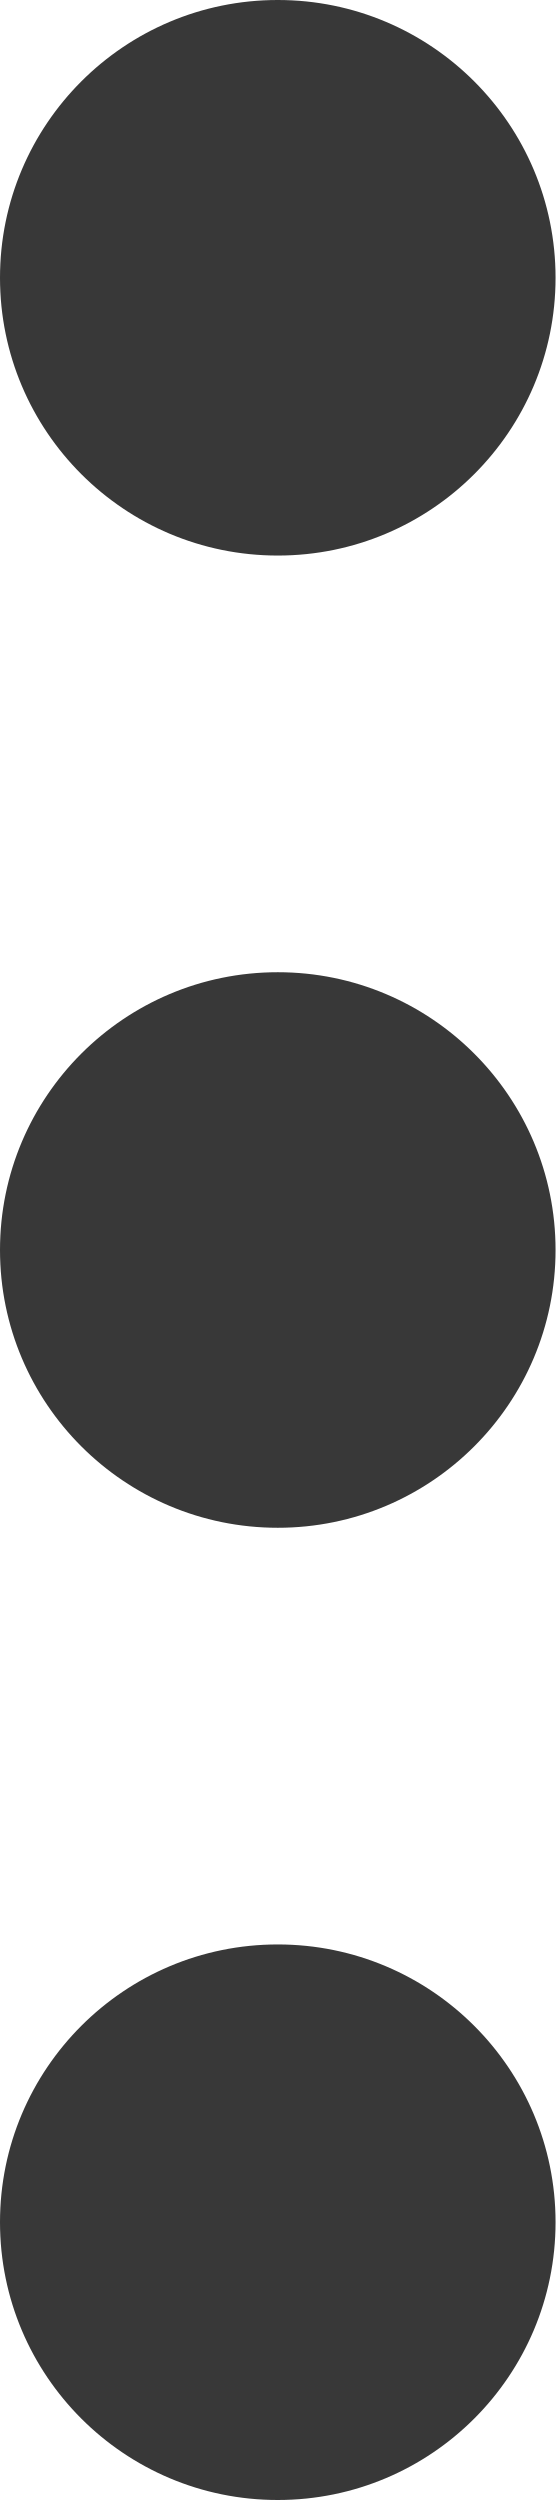
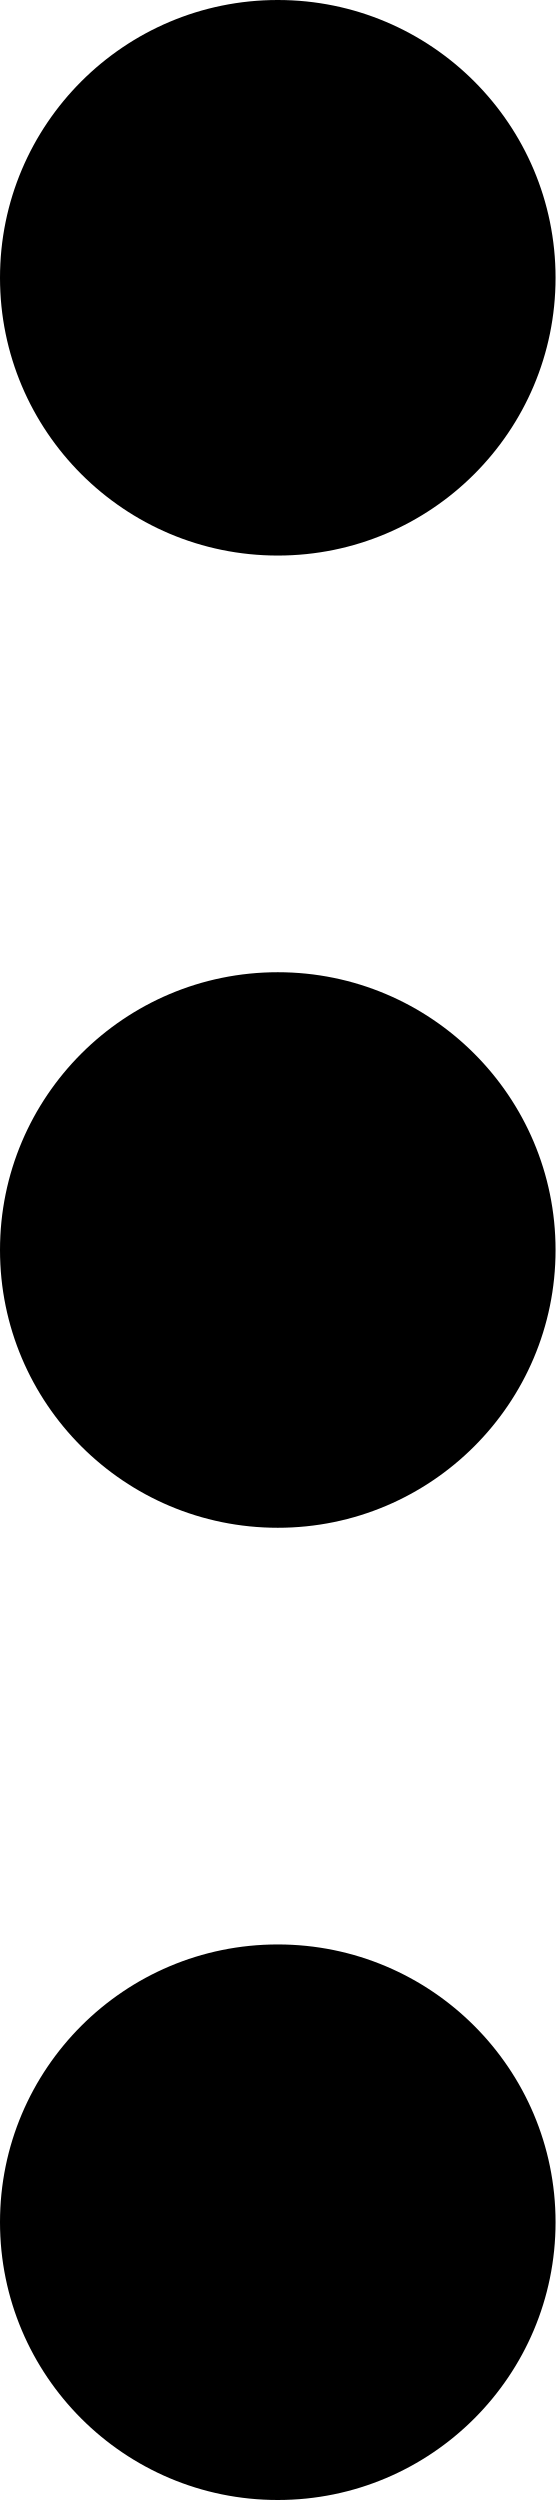
<svg xmlns="http://www.w3.org/2000/svg" width="3.2" height="14.4" viewBox="0 0 3.2 14.4">
-   <path id="Combined_Shape" data-name="Combined Shape" d="M11.2,1.6a1.6,1.6,0,1,1,1.6,1.6A1.6,1.6,0,0,1,11.2,1.6Zm-5.6,0A1.6,1.6,0,1,1,7.2,3.2,1.6,1.6,0,0,1,5.6,1.6ZM0,1.6A1.6,1.6,0,1,1,1.6,3.2,1.6,1.6,0,0,1,0,1.6Z" transform="translate(3.2) rotate(90)" fill="#383838" />
+   <path id="Combined_Shape" data-name="Combined Shape" d="M11.2,1.6a1.6,1.6,0,1,1,1.6,1.6A1.6,1.6,0,0,1,11.2,1.6Zm-5.6,0A1.6,1.6,0,1,1,7.2,3.2,1.6,1.6,0,0,1,5.6,1.6ZM0,1.6A1.6,1.6,0,1,1,1.6,3.2,1.6,1.6,0,0,1,0,1.6Z" transform="translate(3.2) rotate(90)" fill="currentColor" />
</svg>
